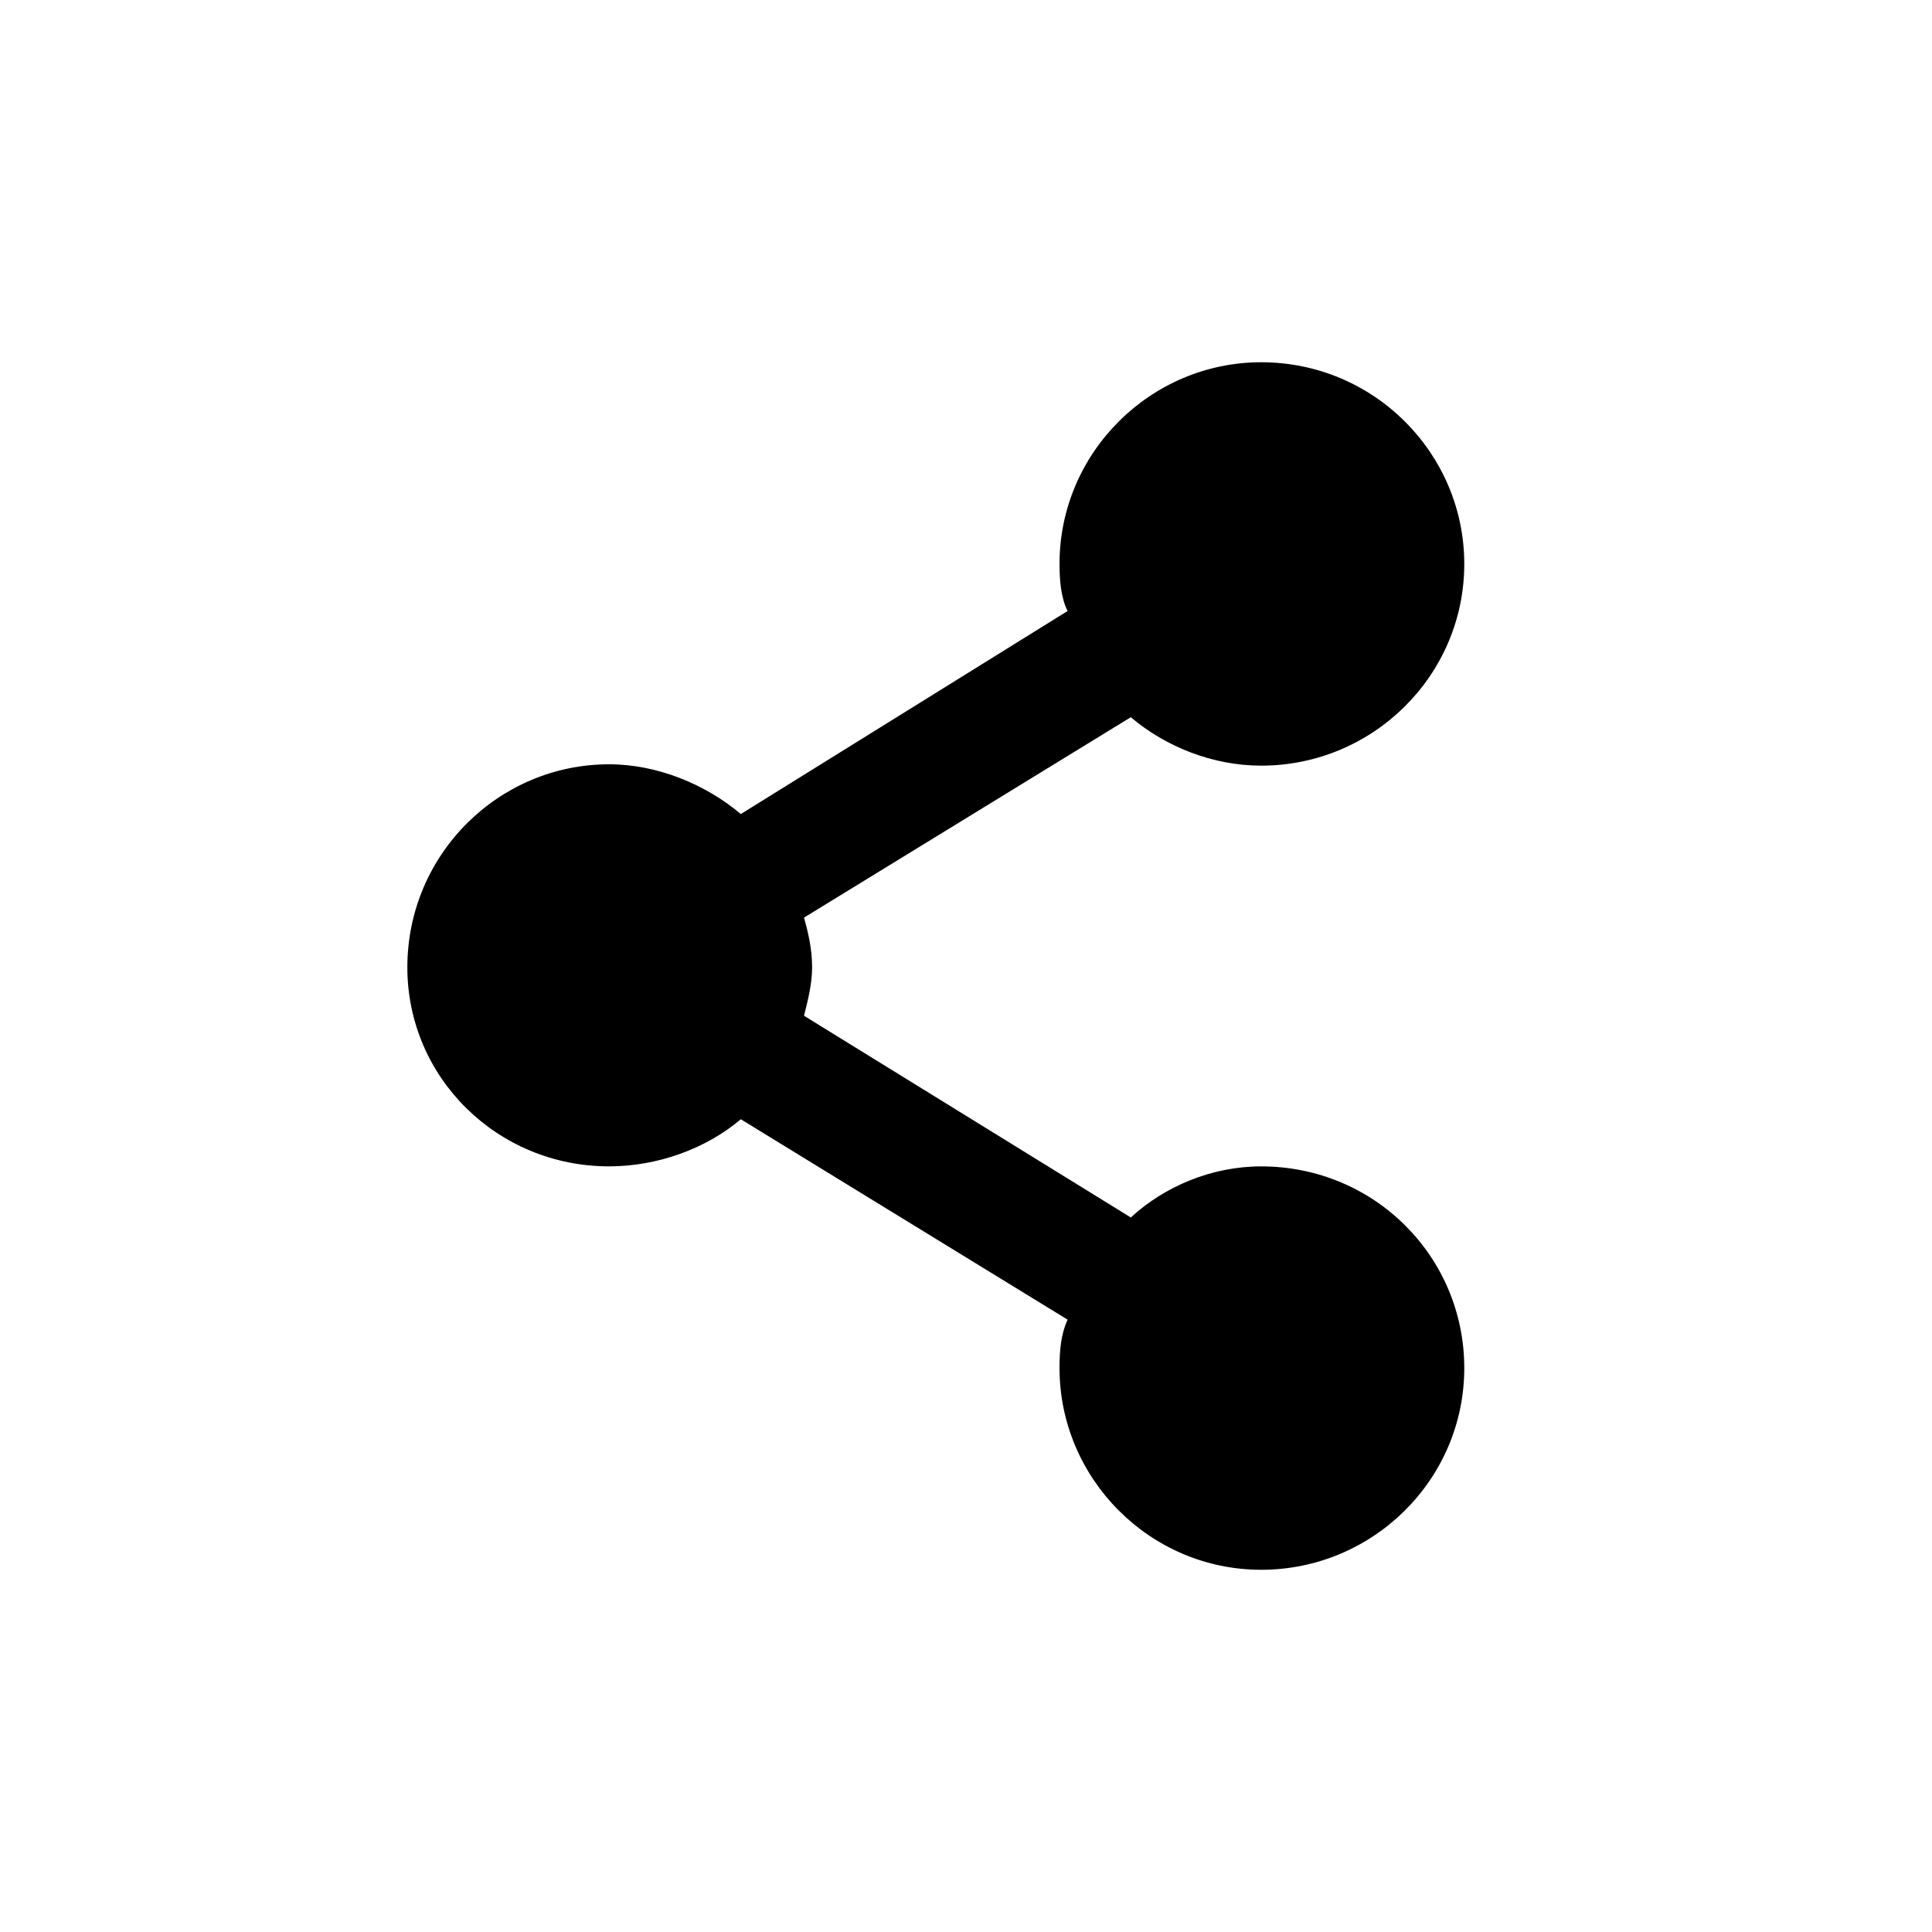
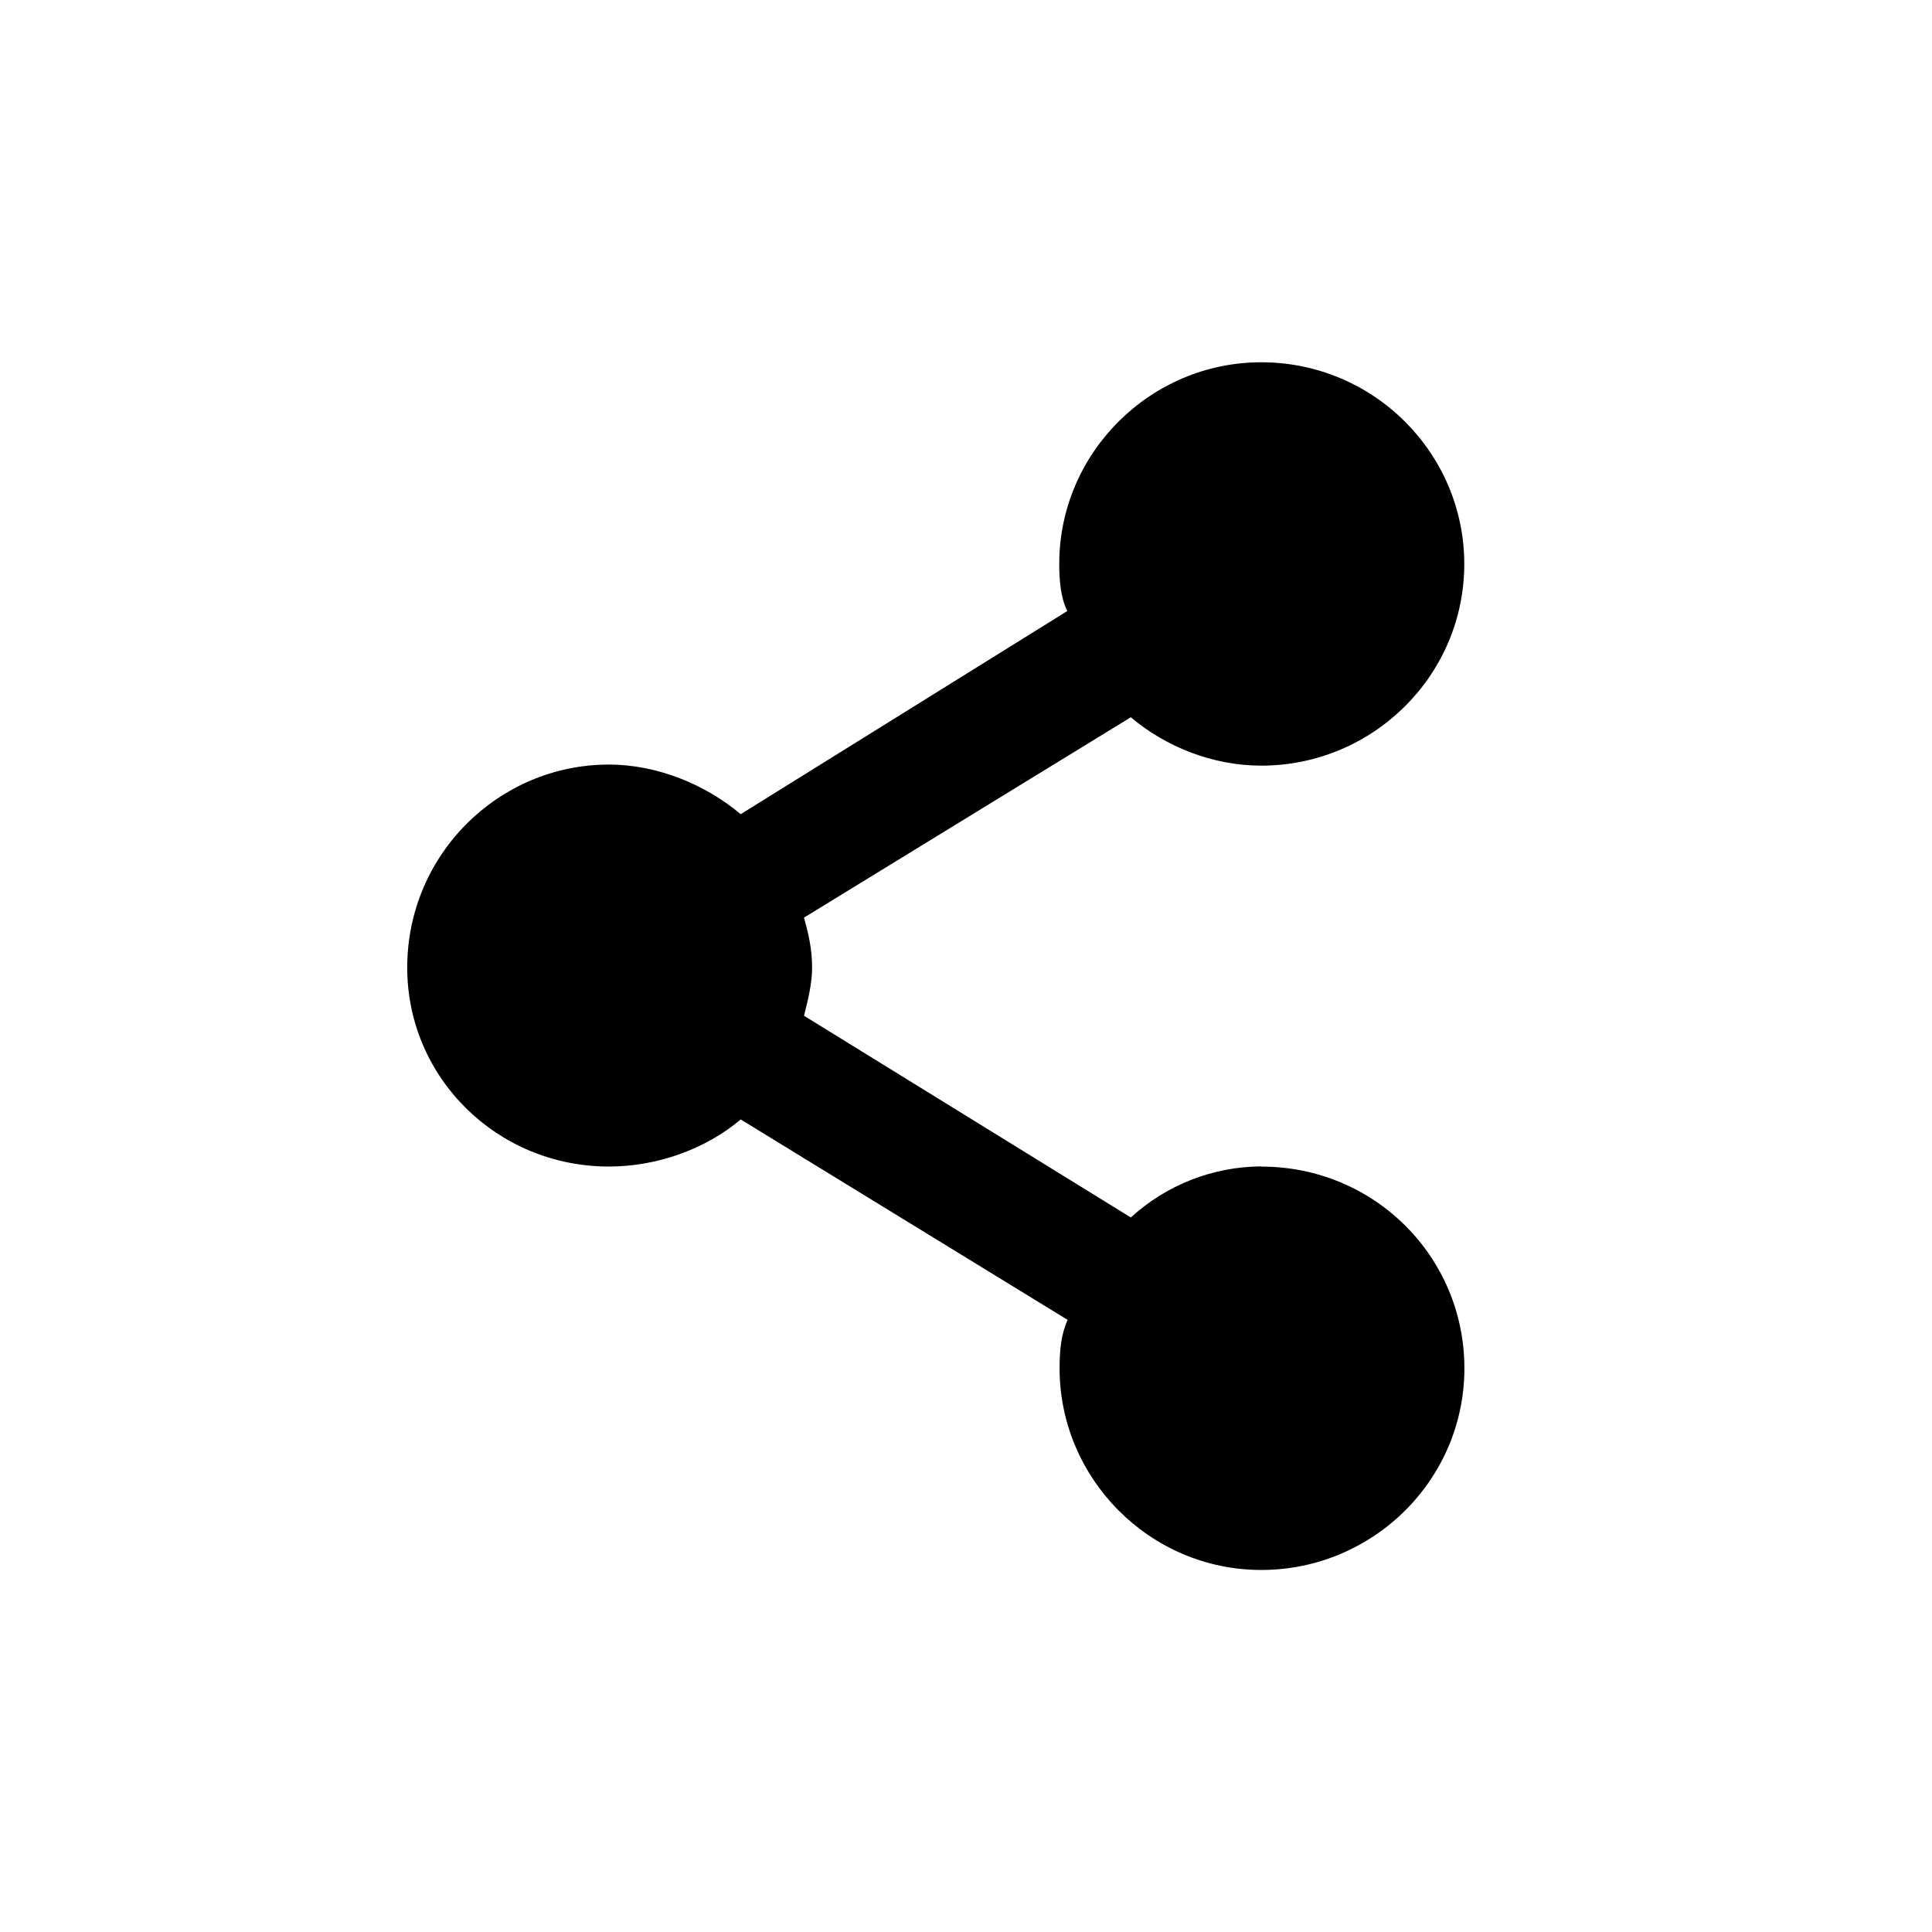
- <svg xmlns="http://www.w3.org/2000/svg" version="1.1" x="0px" y="0px" width="64px" height="64px" viewBox="0 0 64 64" style="enable-background:new 0 0 64 64;" xml:space="preserve">
-   <g id="sz-share">
-     <path d="M41.779,38.638c-1.648,0-3.207,0.668-4.32,1.692l-10.825-6.682c0.135-0.535,0.268-1.069,0.268-1.604   c0-0.624-0.133-1.159-0.268-1.647l10.825-6.638c1.158,0.98,2.718,1.604,4.32,1.604c3.697,0,6.727-2.984,6.727-6.682   c0-3.653-2.984-6.681-6.727-6.681c-3.652,0-6.681,2.984-6.681,6.681c0,0.535,0.045,1.114,0.267,1.56l-10.824,6.725   c-1.159-0.979-2.762-1.648-4.366-1.648c-3.652,0-6.681,2.984-6.681,6.727c0,3.653,2.984,6.592,6.681,6.592   c1.604,0,3.207-0.58,4.366-1.56l10.824,6.638c-0.222,0.49-0.267,1.024-0.267,1.604c0,3.652,2.984,6.682,6.681,6.682   c3.697,0,6.727-2.985,6.727-6.682S45.521,38.638,41.779,38.638z" />
-   </g>
-   <g id="Layer_1">
- </g>
+ <svg xmlns="http://www.w3.org/2000/svg" width="64" height="64" viewBox="0 0 64 64">
+   <path d="M41.78 38.638a6.46 6.46 0 0 0-4.32 1.692l-10.826-6.682c.135-.535.268-1.07.268-1.604 0-.624-.133-1.16-.268-1.647L37.46 23.76c1.157.98 2.717 1.603 4.32 1.603 3.696 0 6.726-2.984 6.726-6.682 0-3.65-2.984-6.68-6.727-6.68-3.66 0-6.69 2.99-6.69 6.68 0 .54.045 1.12.267 1.56l-10.82 6.73c-1.16-.98-2.76-1.644-4.366-1.644-3.65 0-6.68 2.983-6.68 6.726 0 3.653 2.984 6.59 6.68 6.59 1.605 0 3.208-.58 4.367-1.56l10.83 6.64c-.222.49-.267 1.024-.267 1.604 0 3.65 2.985 6.68 6.68 6.68 3.7 0 6.73-2.984 6.73-6.68s-2.984-6.682-6.726-6.682z" />
</svg>
